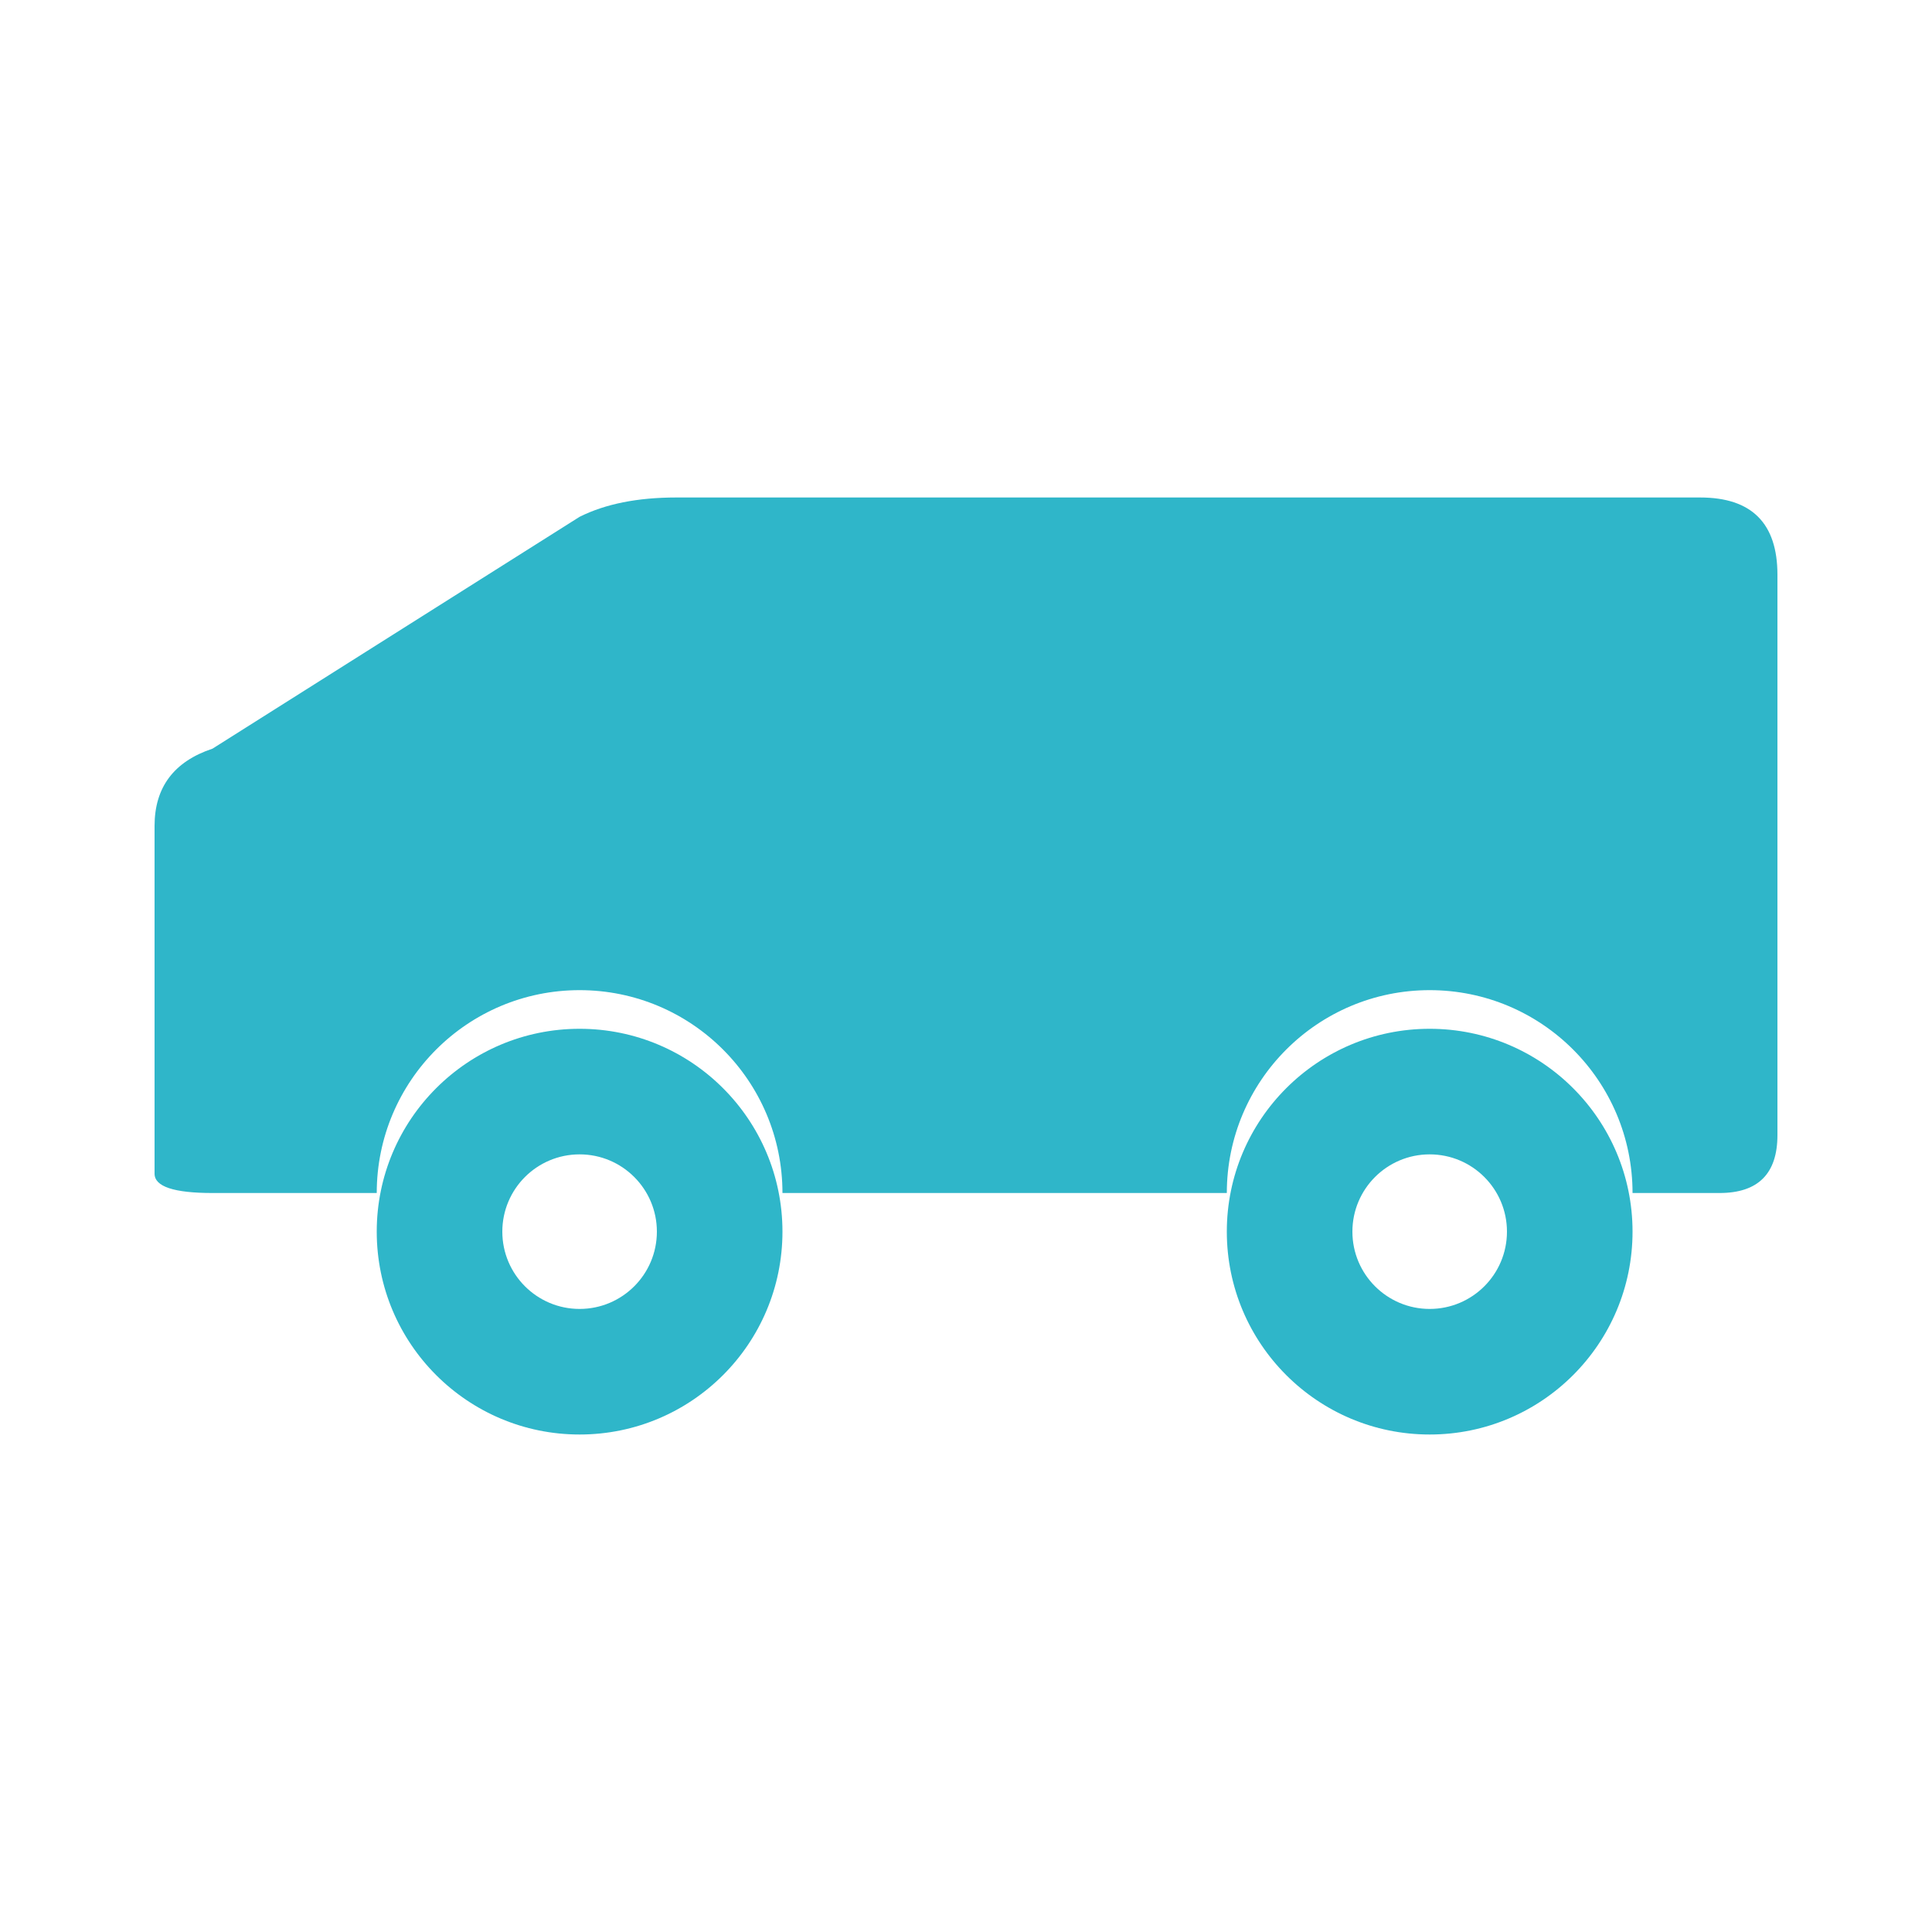
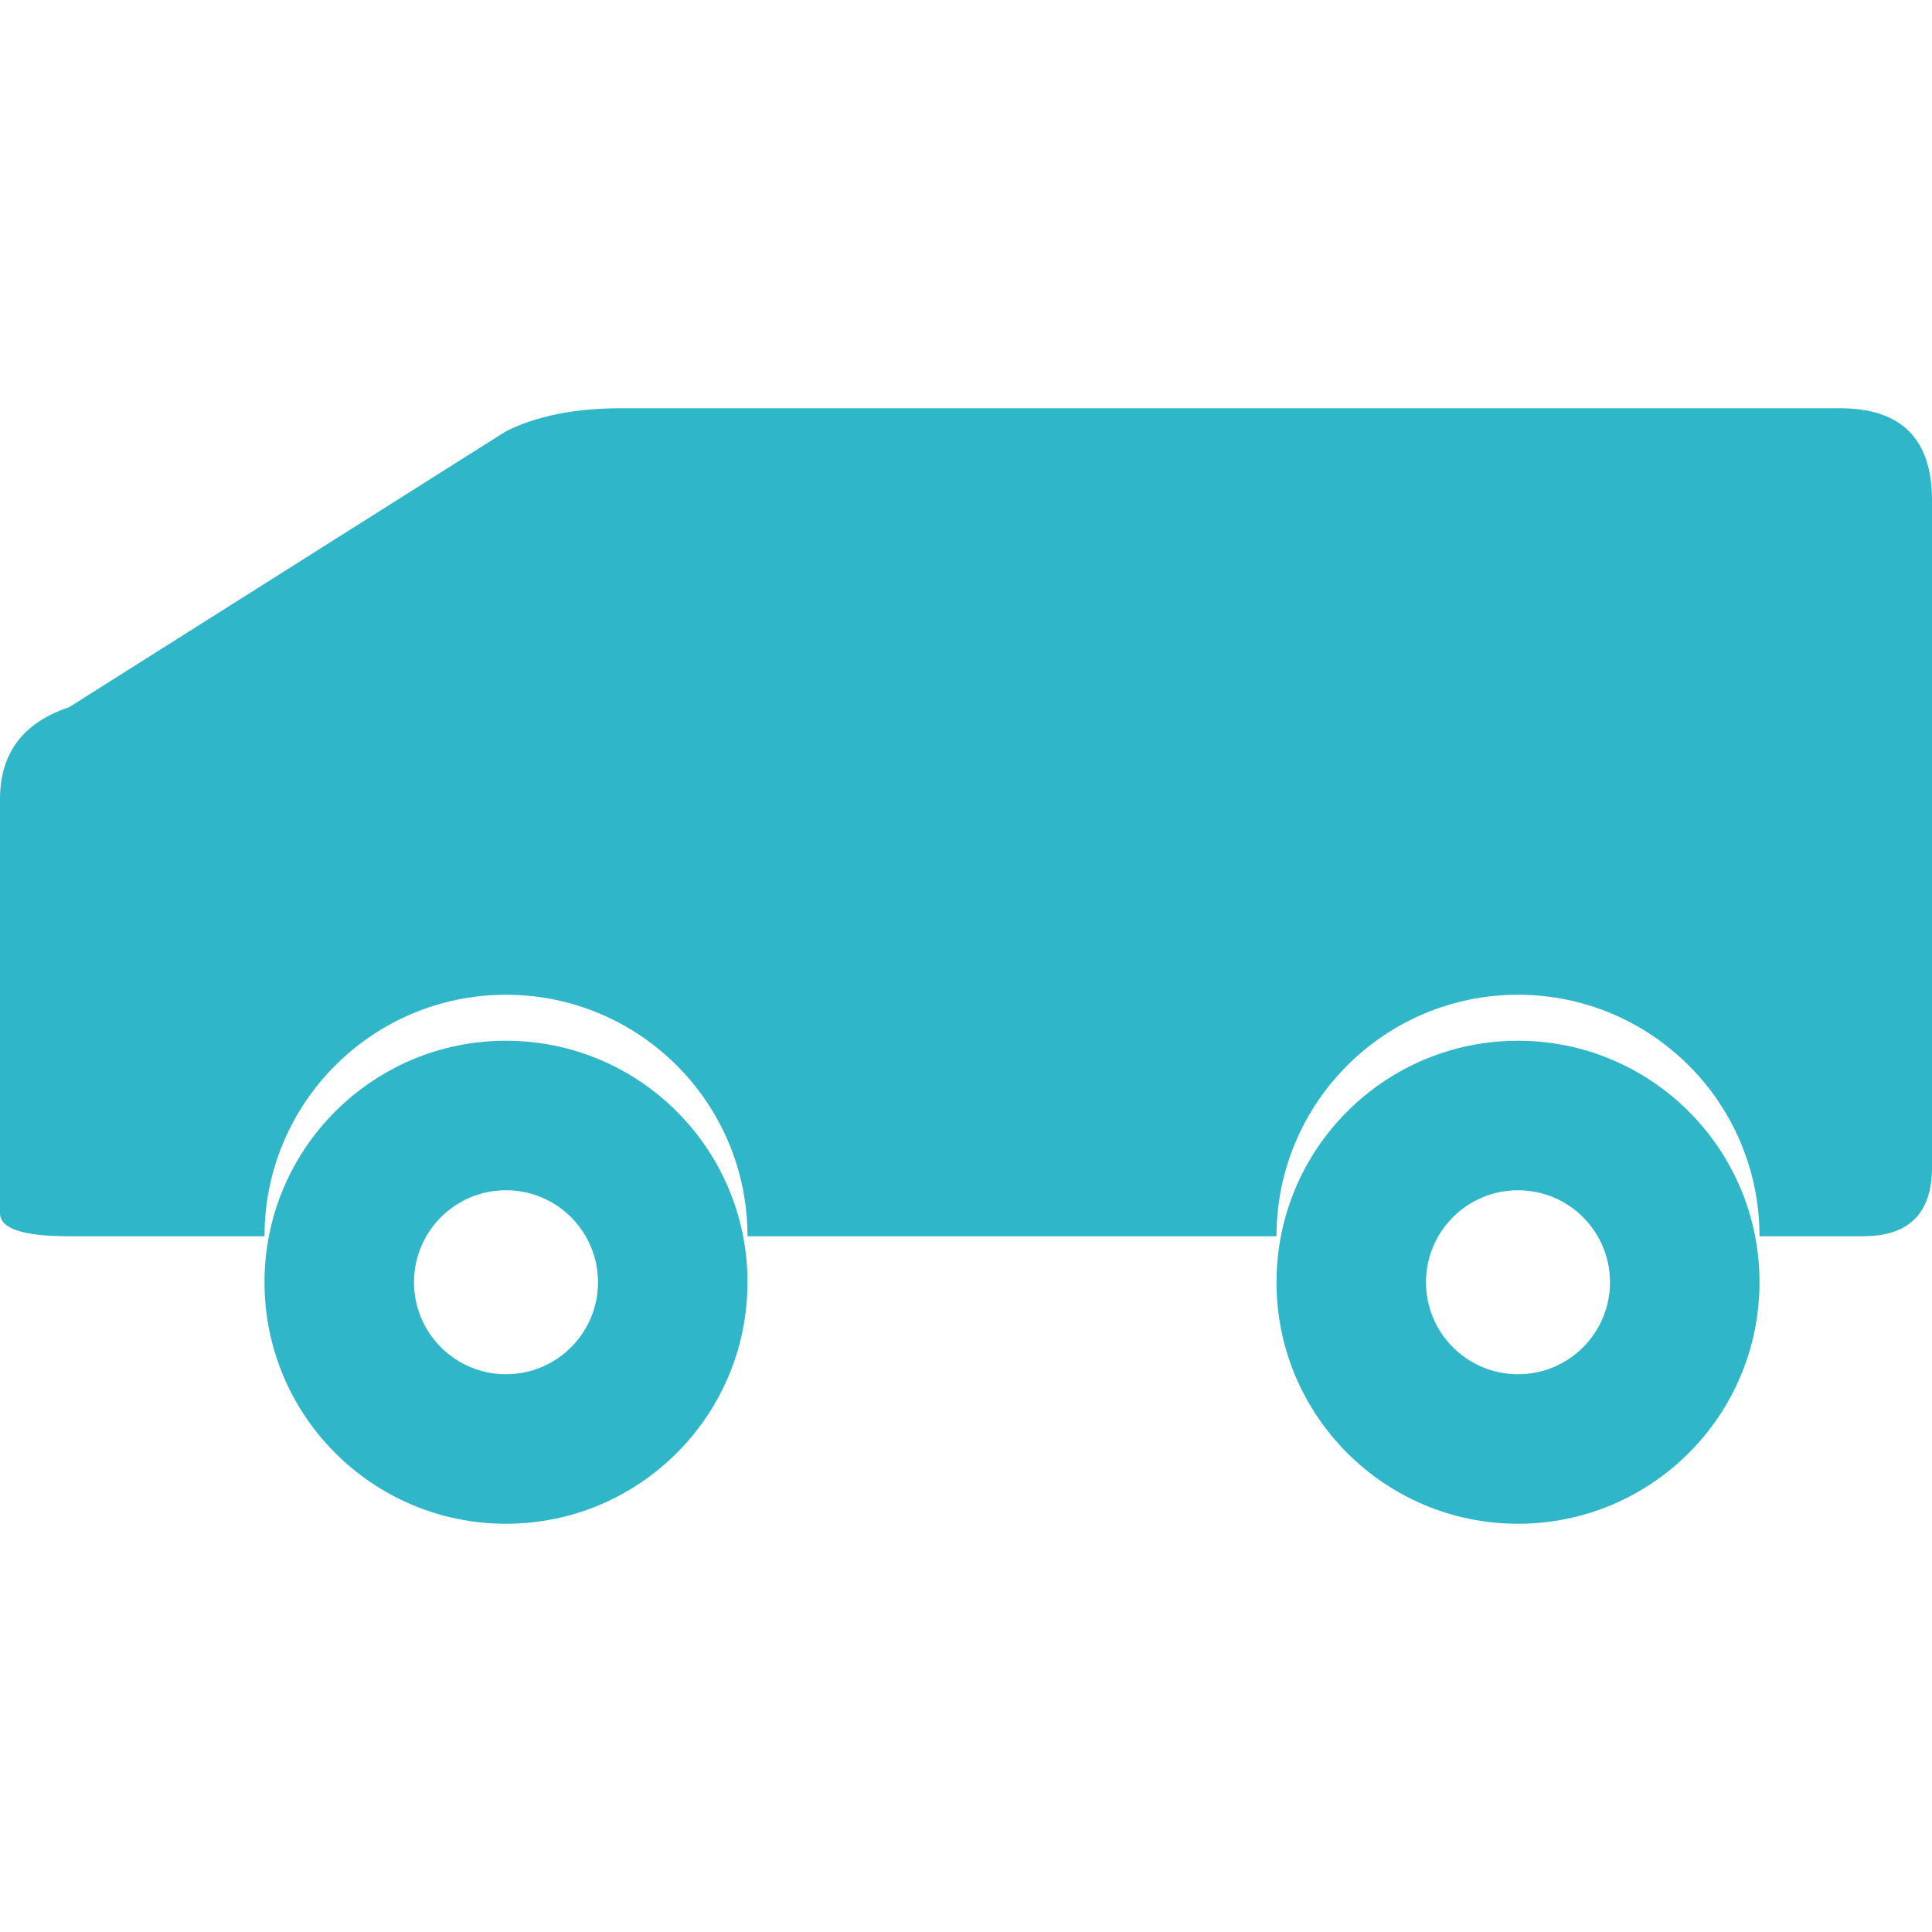
- <svg xmlns="http://www.w3.org/2000/svg" viewBox="0 0 100 100" width="100%" height="100%">
+ <svg xmlns="http://www.w3.org/2000/svg" viewBox="8 8 84 84" width="100%" height="100%">
  <g transform="translate(0 -3.25)">
    <path fill="#2fb6c9" fill-rule="evenodd" d="       M8 64 L8 46 Q8 43 11 42 L30 30 Q32 29 35 29 L88 29 Q92 29 92 33 L92 62       Q92 65 89 65 L84.5 65 A10.5 10.5 0 0 0 63.5 65 L40.5 65       A10.5 10.5 0 0 0 19.5 65 L11 65 Q8 65 8 64 Z        M30 56.5 A10.5 10.5 0 1 1 30 77.5 A10.5 10.5 0 1 1 30 56.5 Z       M30 63 A4 4 0 1 0 30 71 A4 4 0 1 0 30 63 Z        M74 56.5 A10.5 10.5 0 1 1 74 77.5 A10.5 10.5 0 1 1 74 56.5 Z       M74 63 A4 4 0 1 0 74 71 A4 4 0 1 0 74 63 Z     " />
  </g>
</svg>
